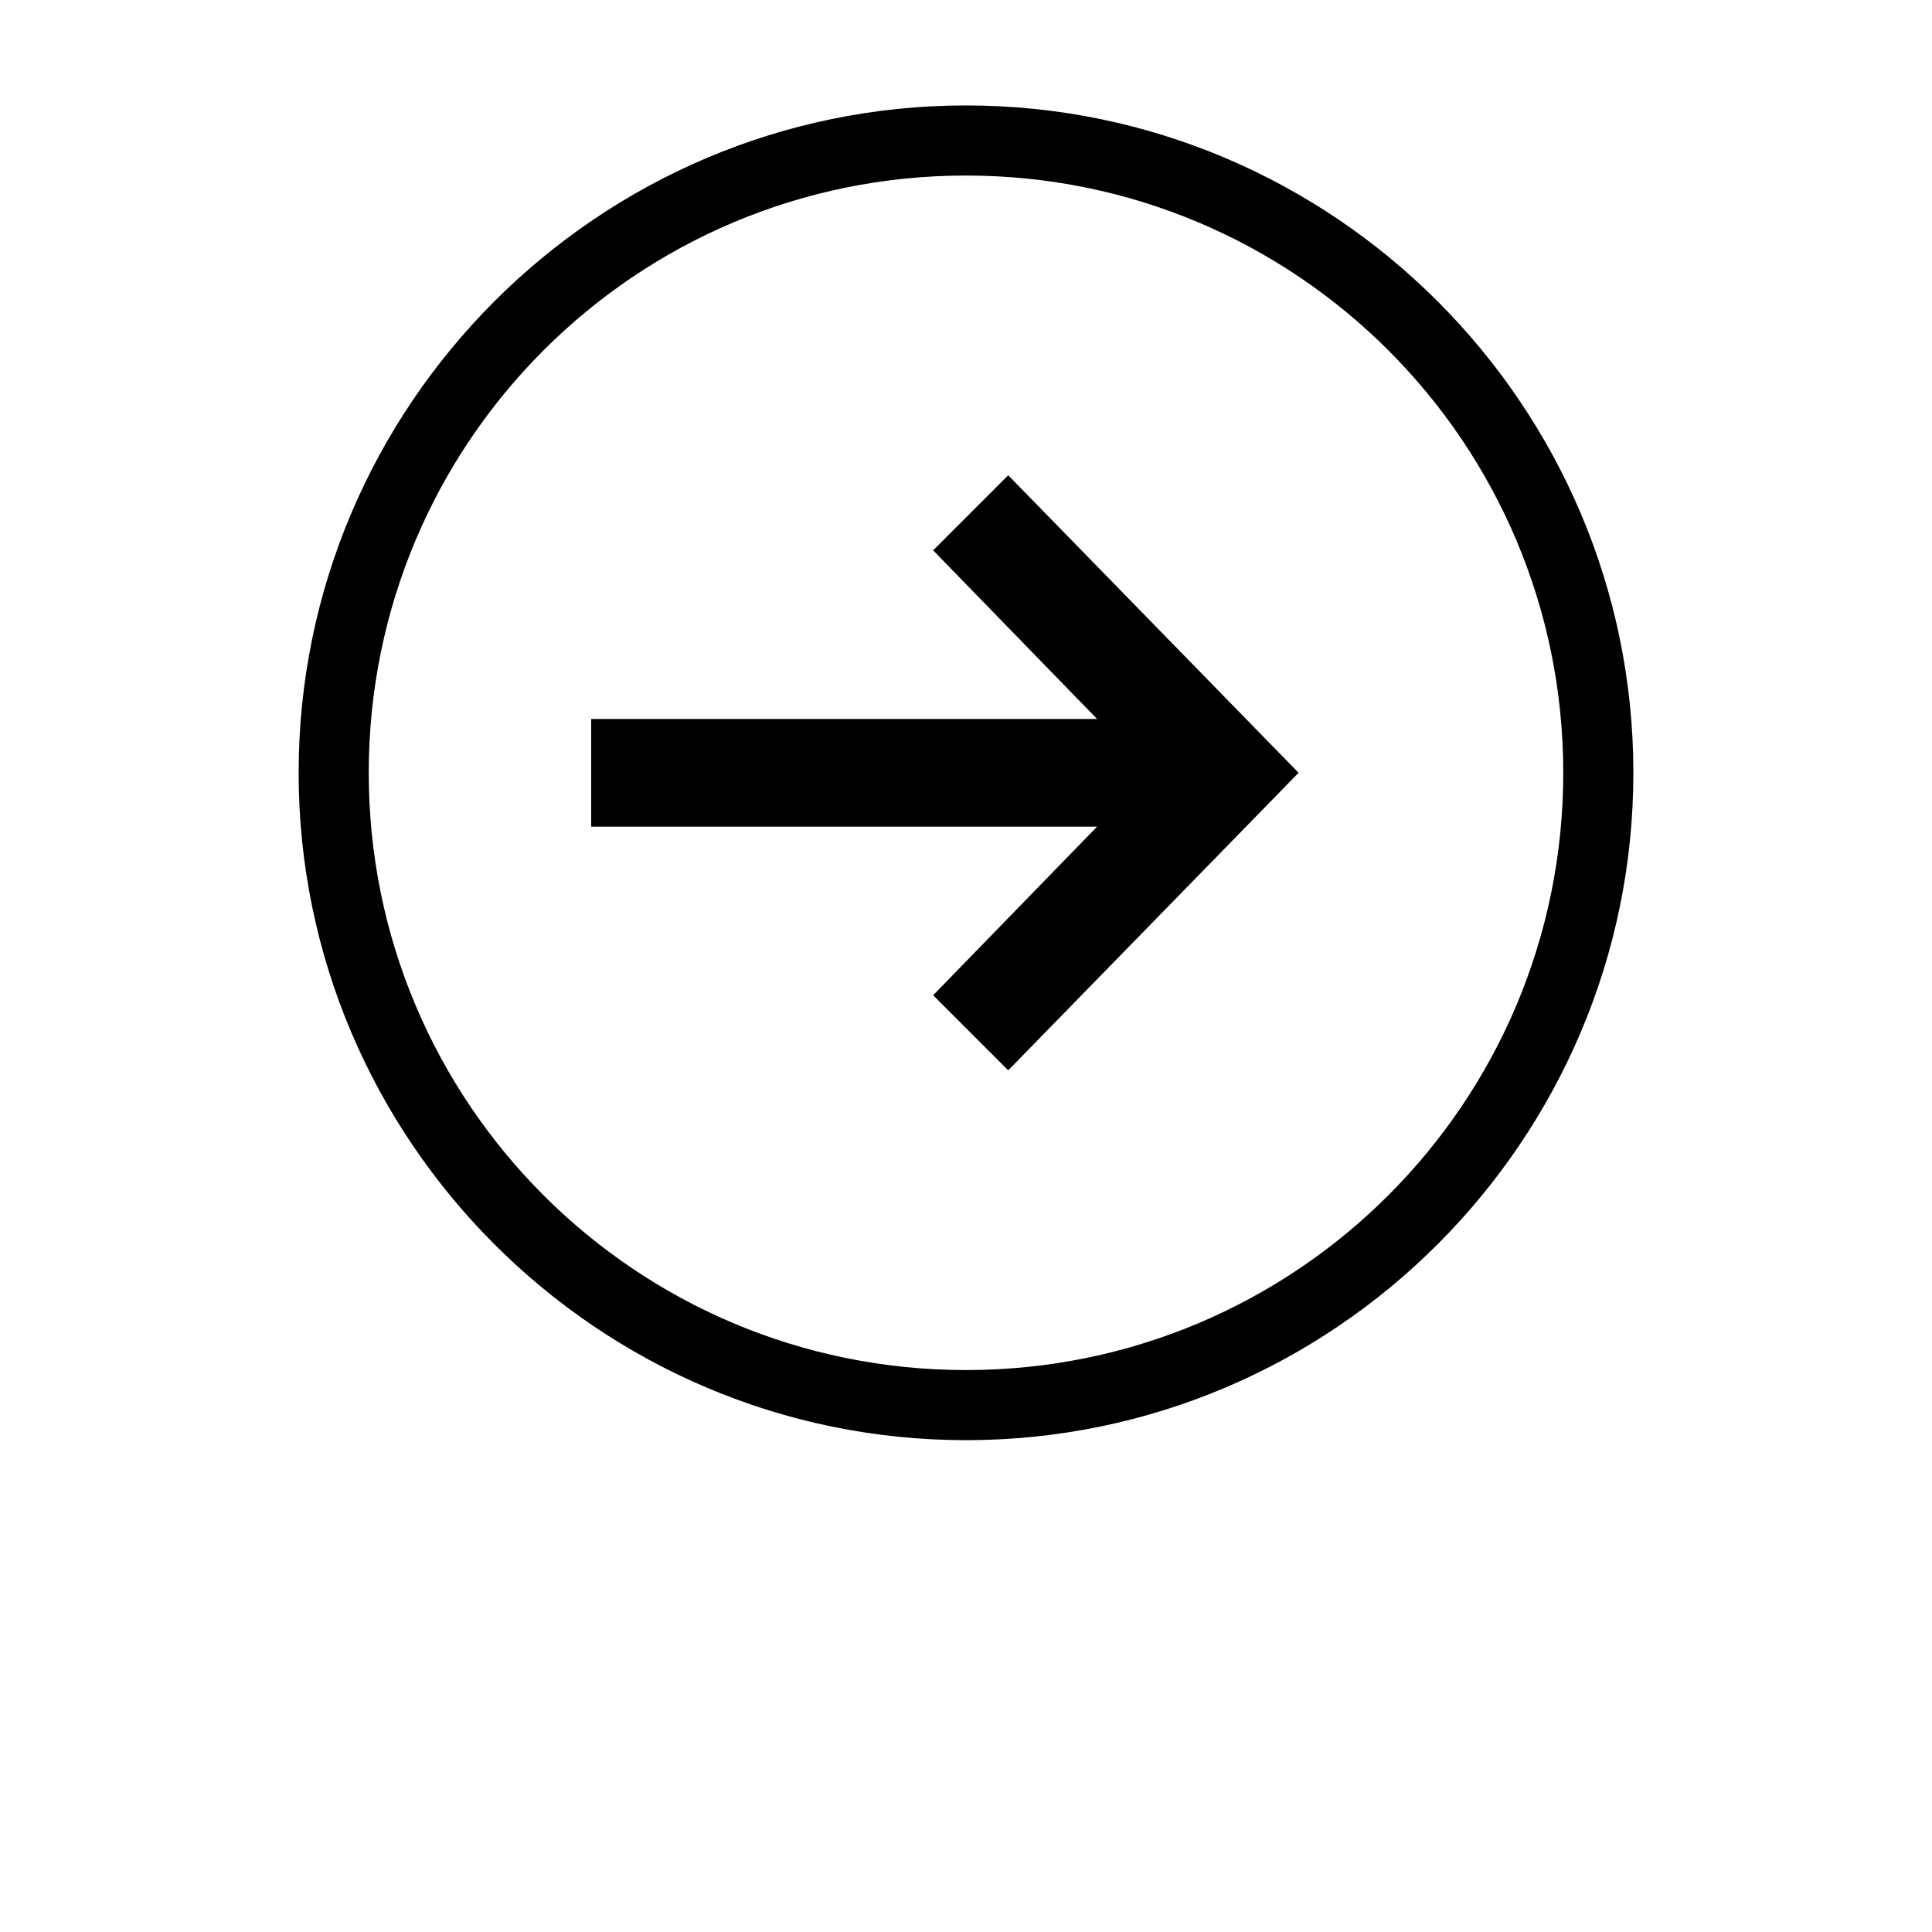
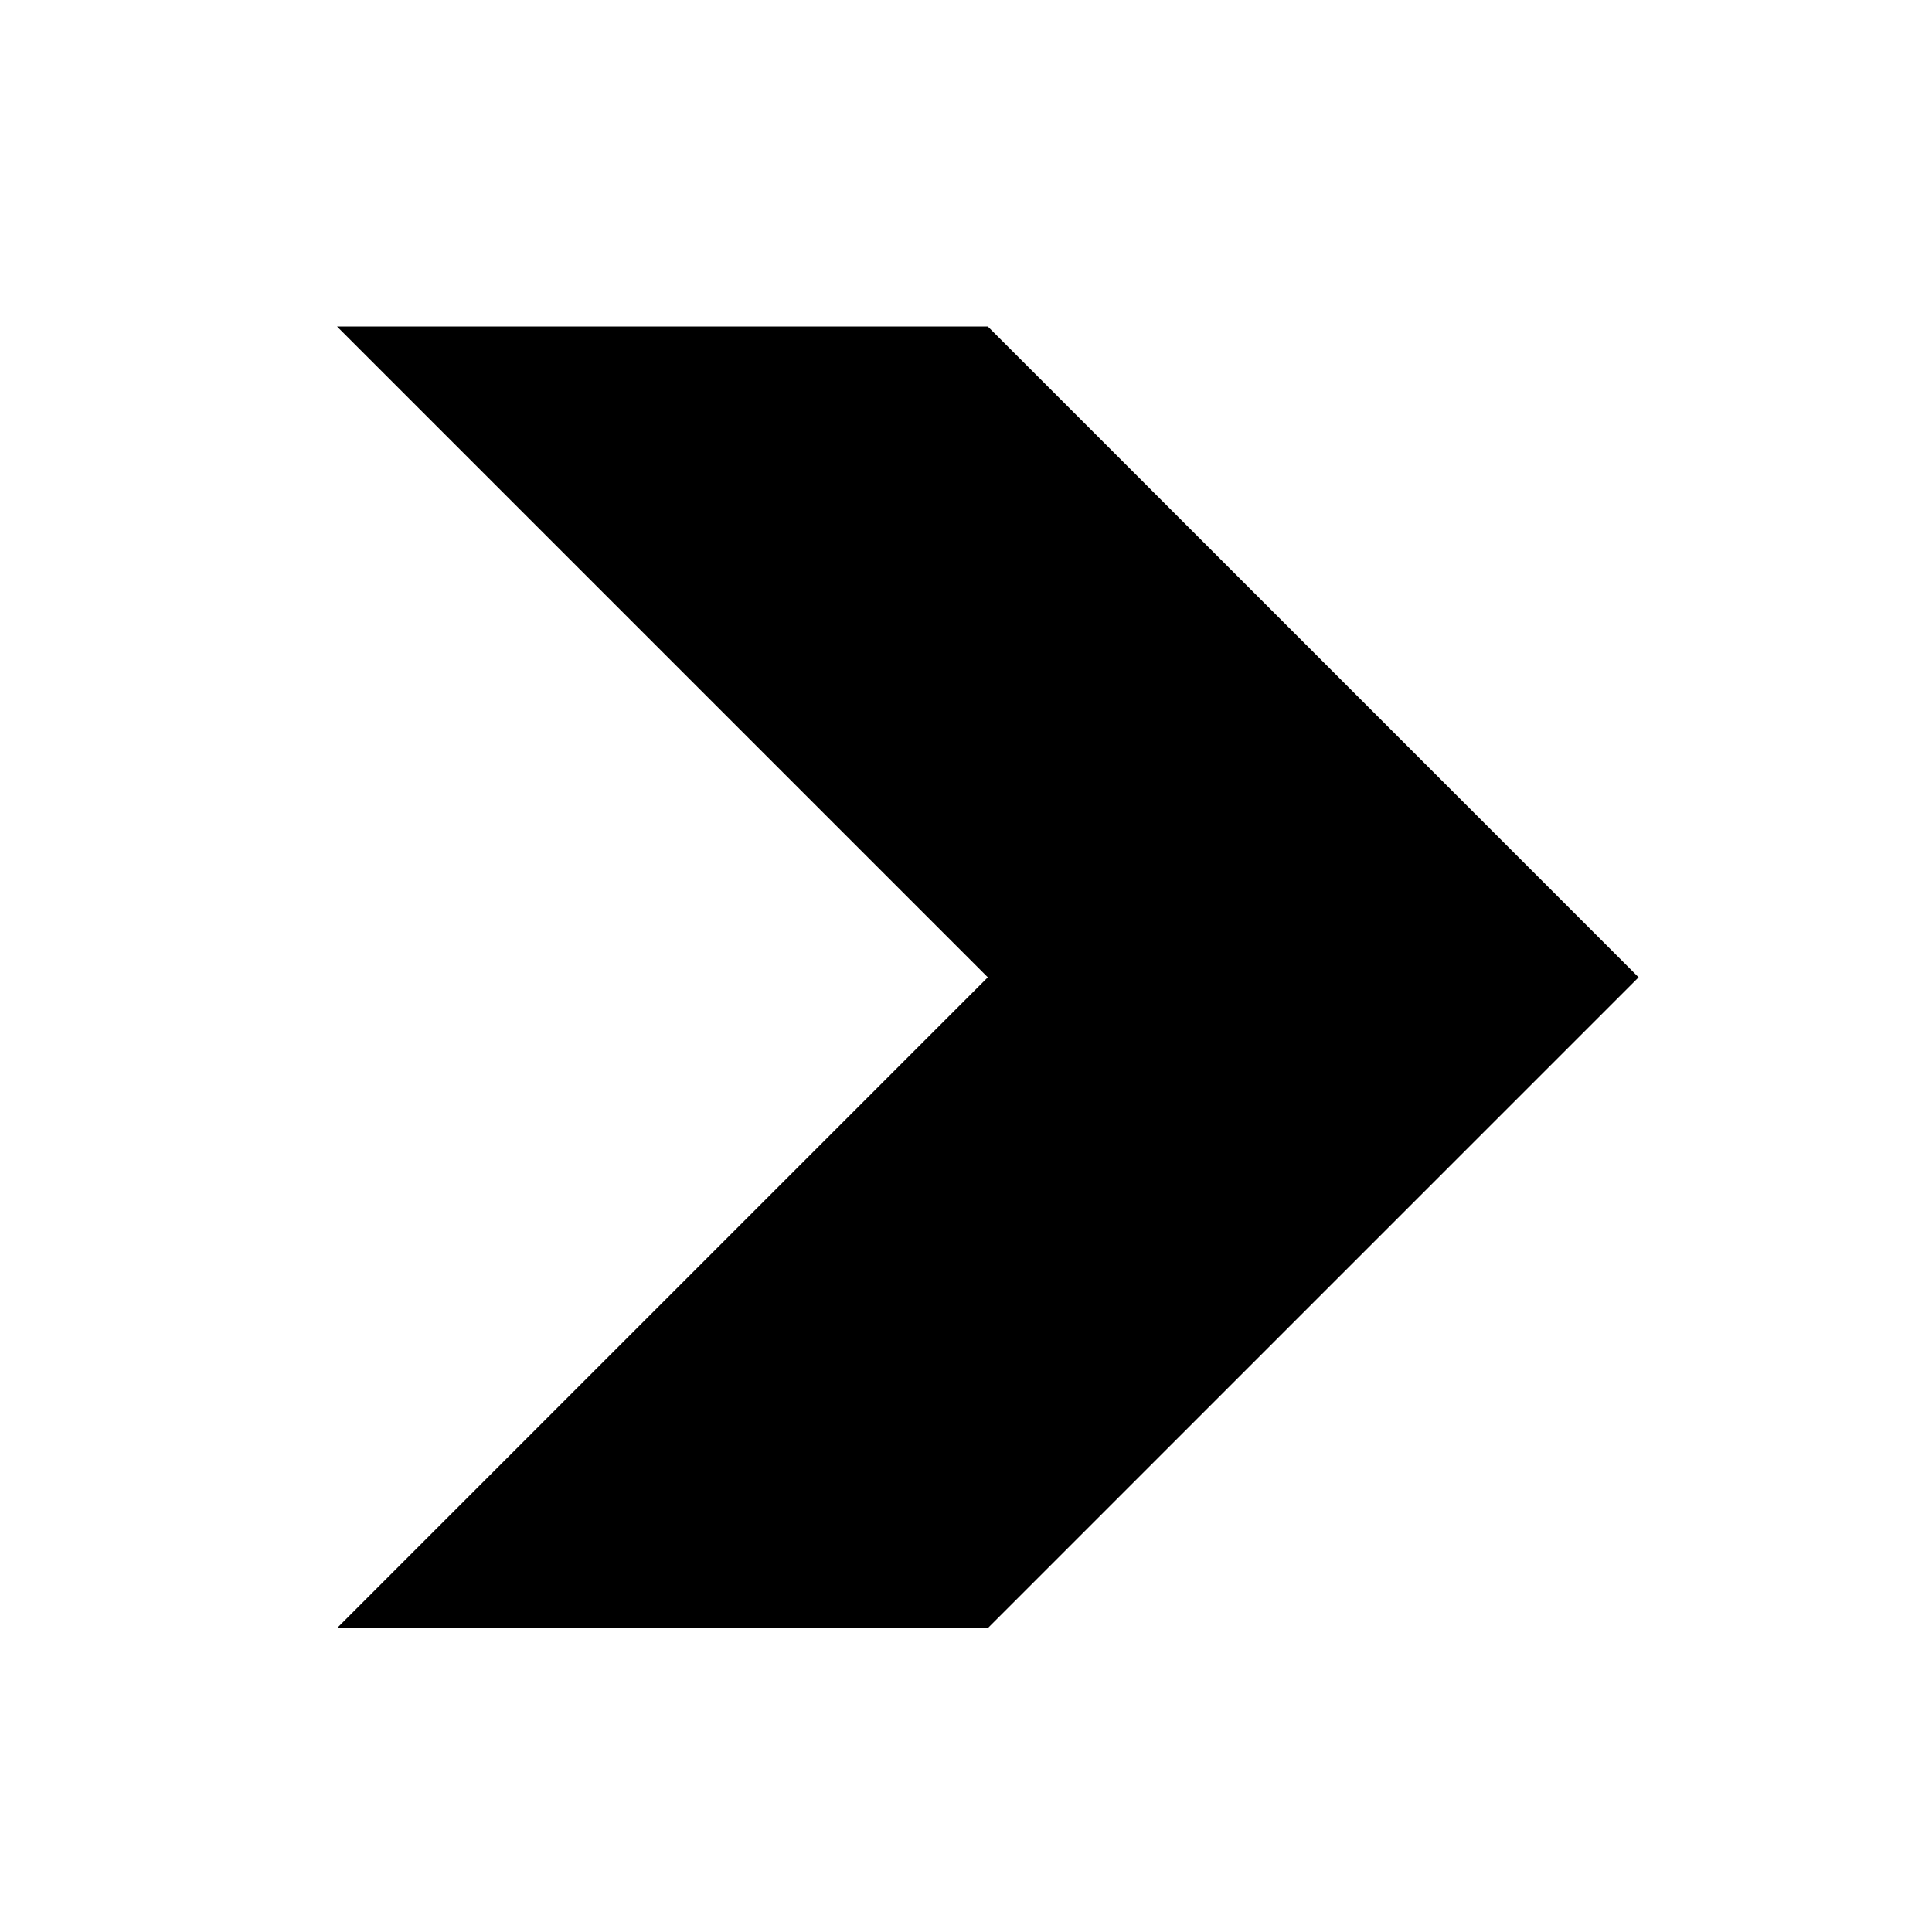
<svg xmlns="http://www.w3.org/2000/svg" version="1.1" id="图层_1" x="0px" y="0px" viewBox="0 0 700 700" style="enable-background:new 0 0 700 700;" xml:space="preserve">
-   <path d="M338.1,199.4l59.4,61.1H214.2v39h183.3l-59.4,61.1l27.2,27.2L470.5,280L365.3,172.2L338.1,199.4z" />
-   <path d="M350,38.2c-133.2,0-241.8,108.6-241.8,241.8S216.8,521.8,350,521.8S591.8,413.2,591.8,280S483.2,38.2,350,38.2L350,38.2z   M350,496.4c-119.6,0-216.4-96.7-216.4-216.4S230.4,63.6,350,63.6S566.4,160.4,566.4,280S469.6,496.4,350,496.4L350,496.4z" />
+   <path d="M357.9,118.3H122.1l235.8,235.8L122.1,589.9h235.8l235.8-235.8L357.9,118.3z" />
</svg>
